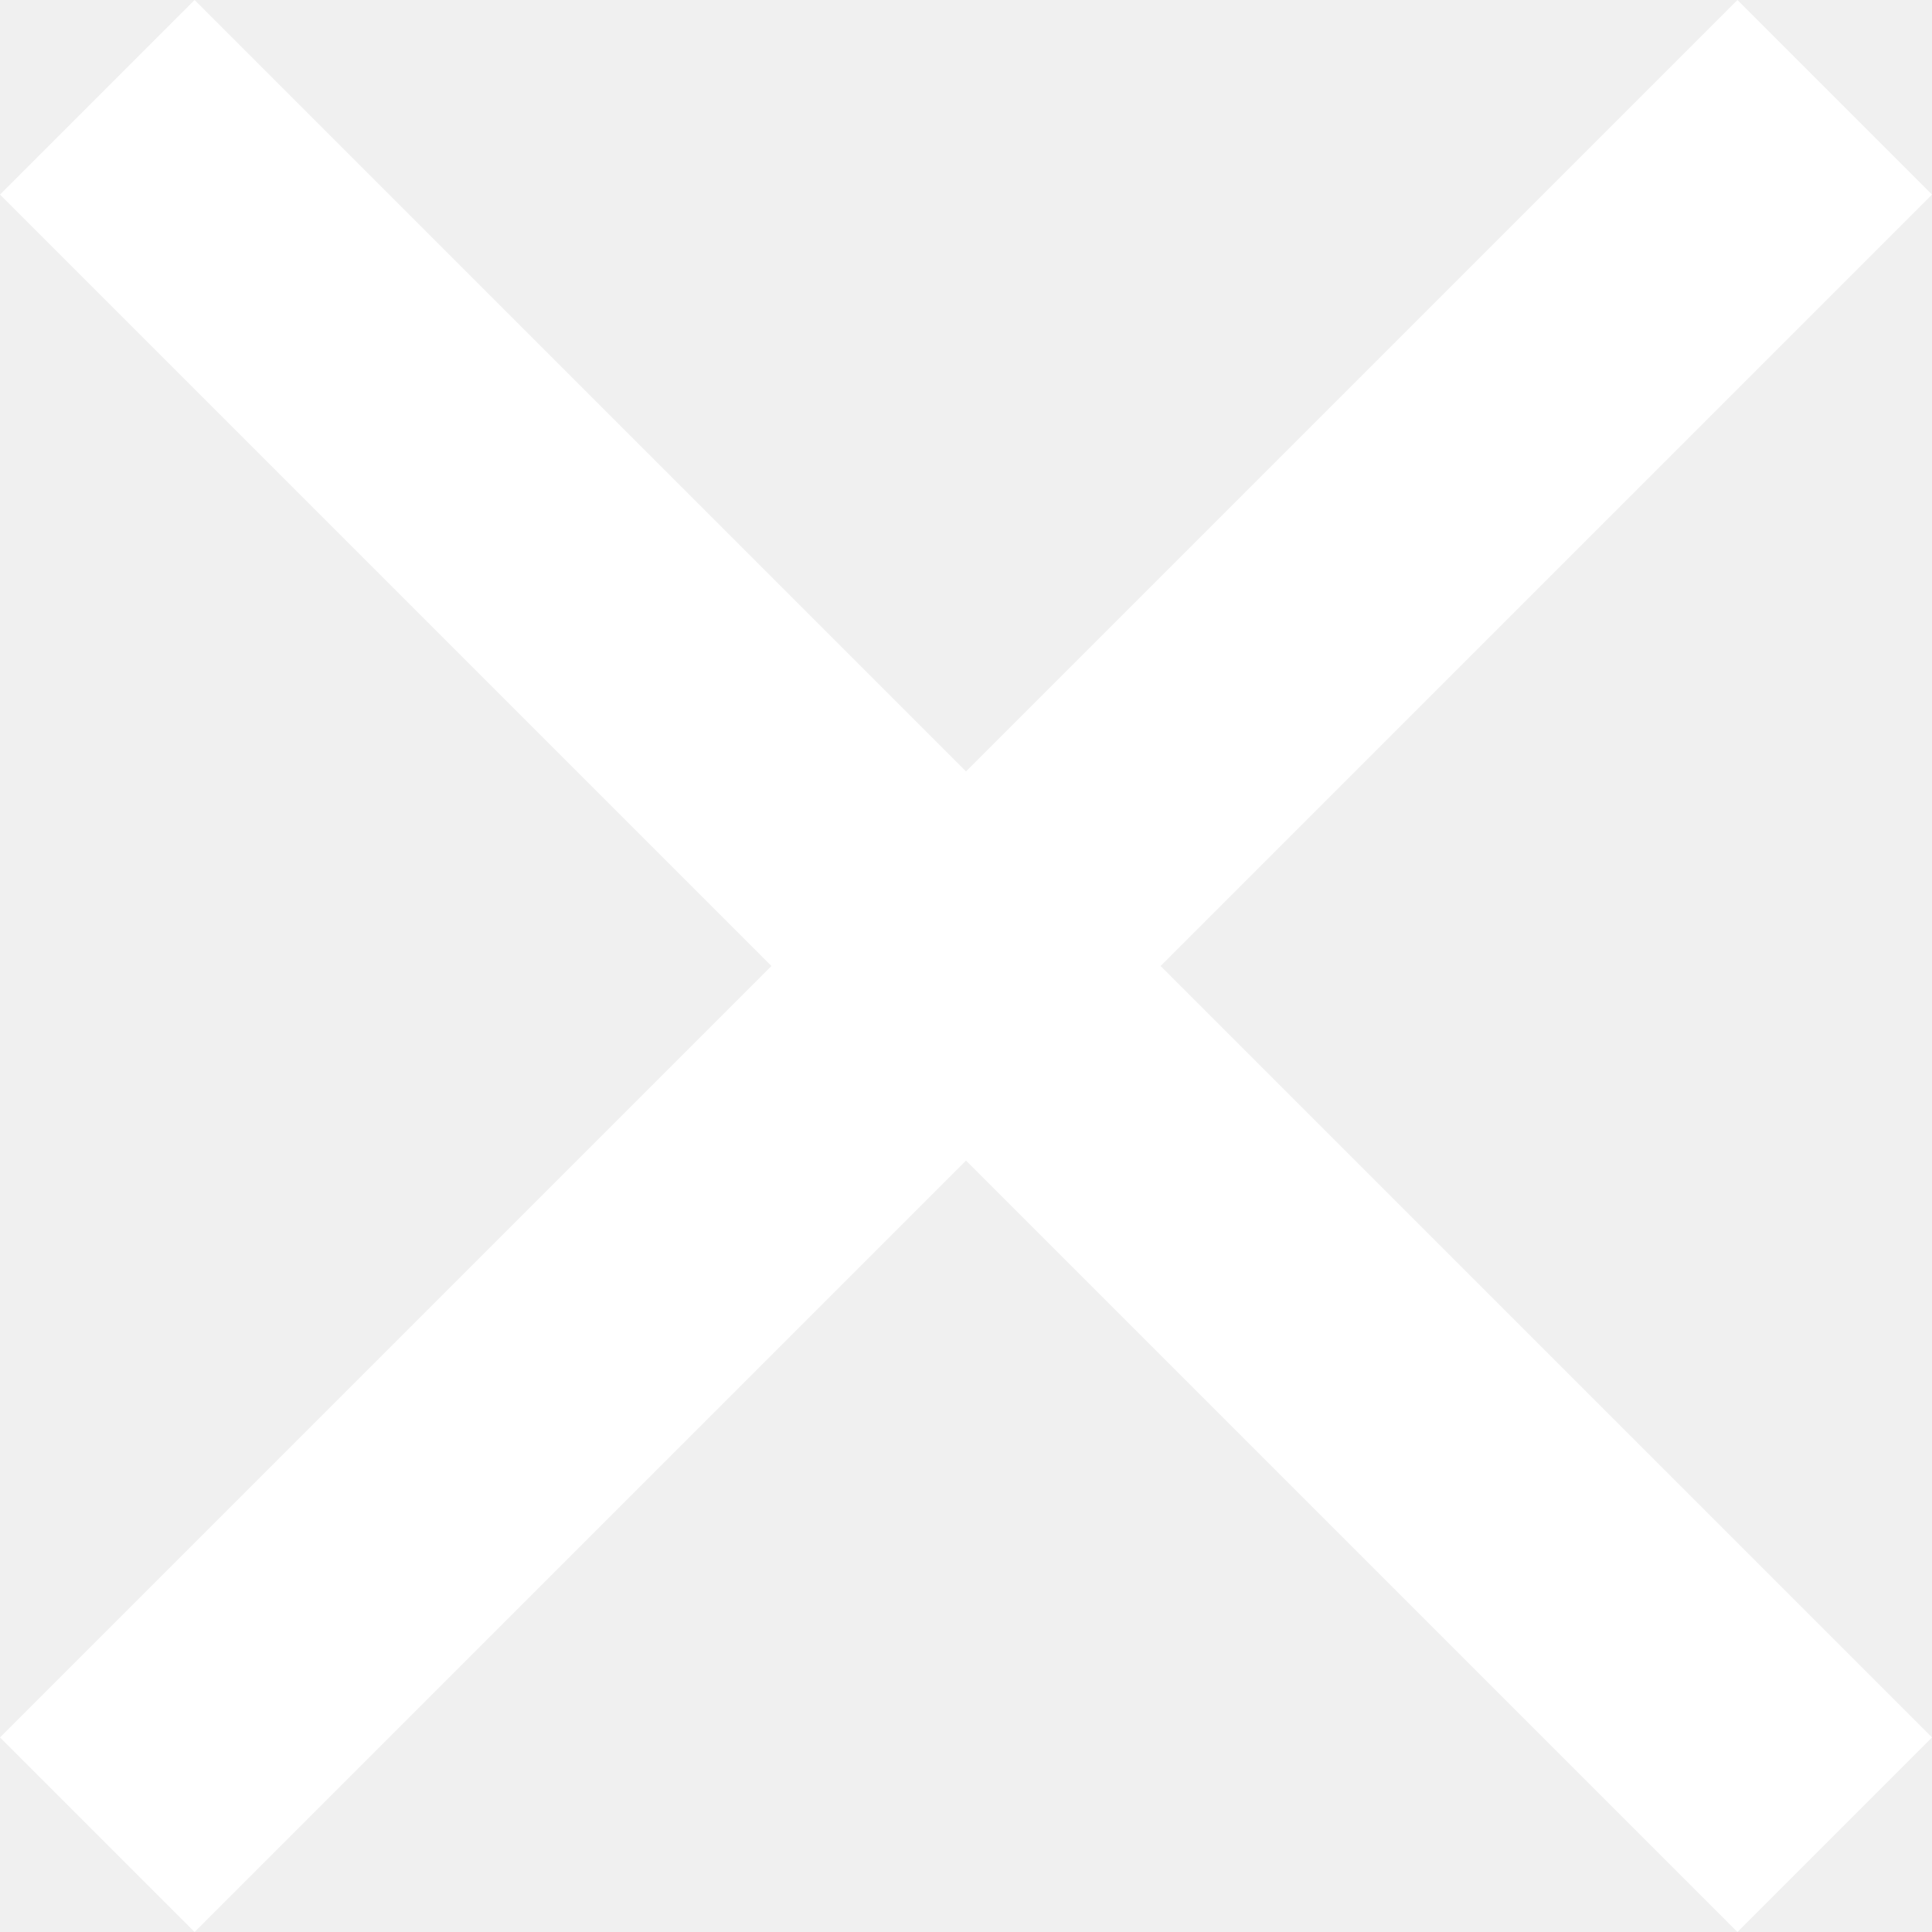
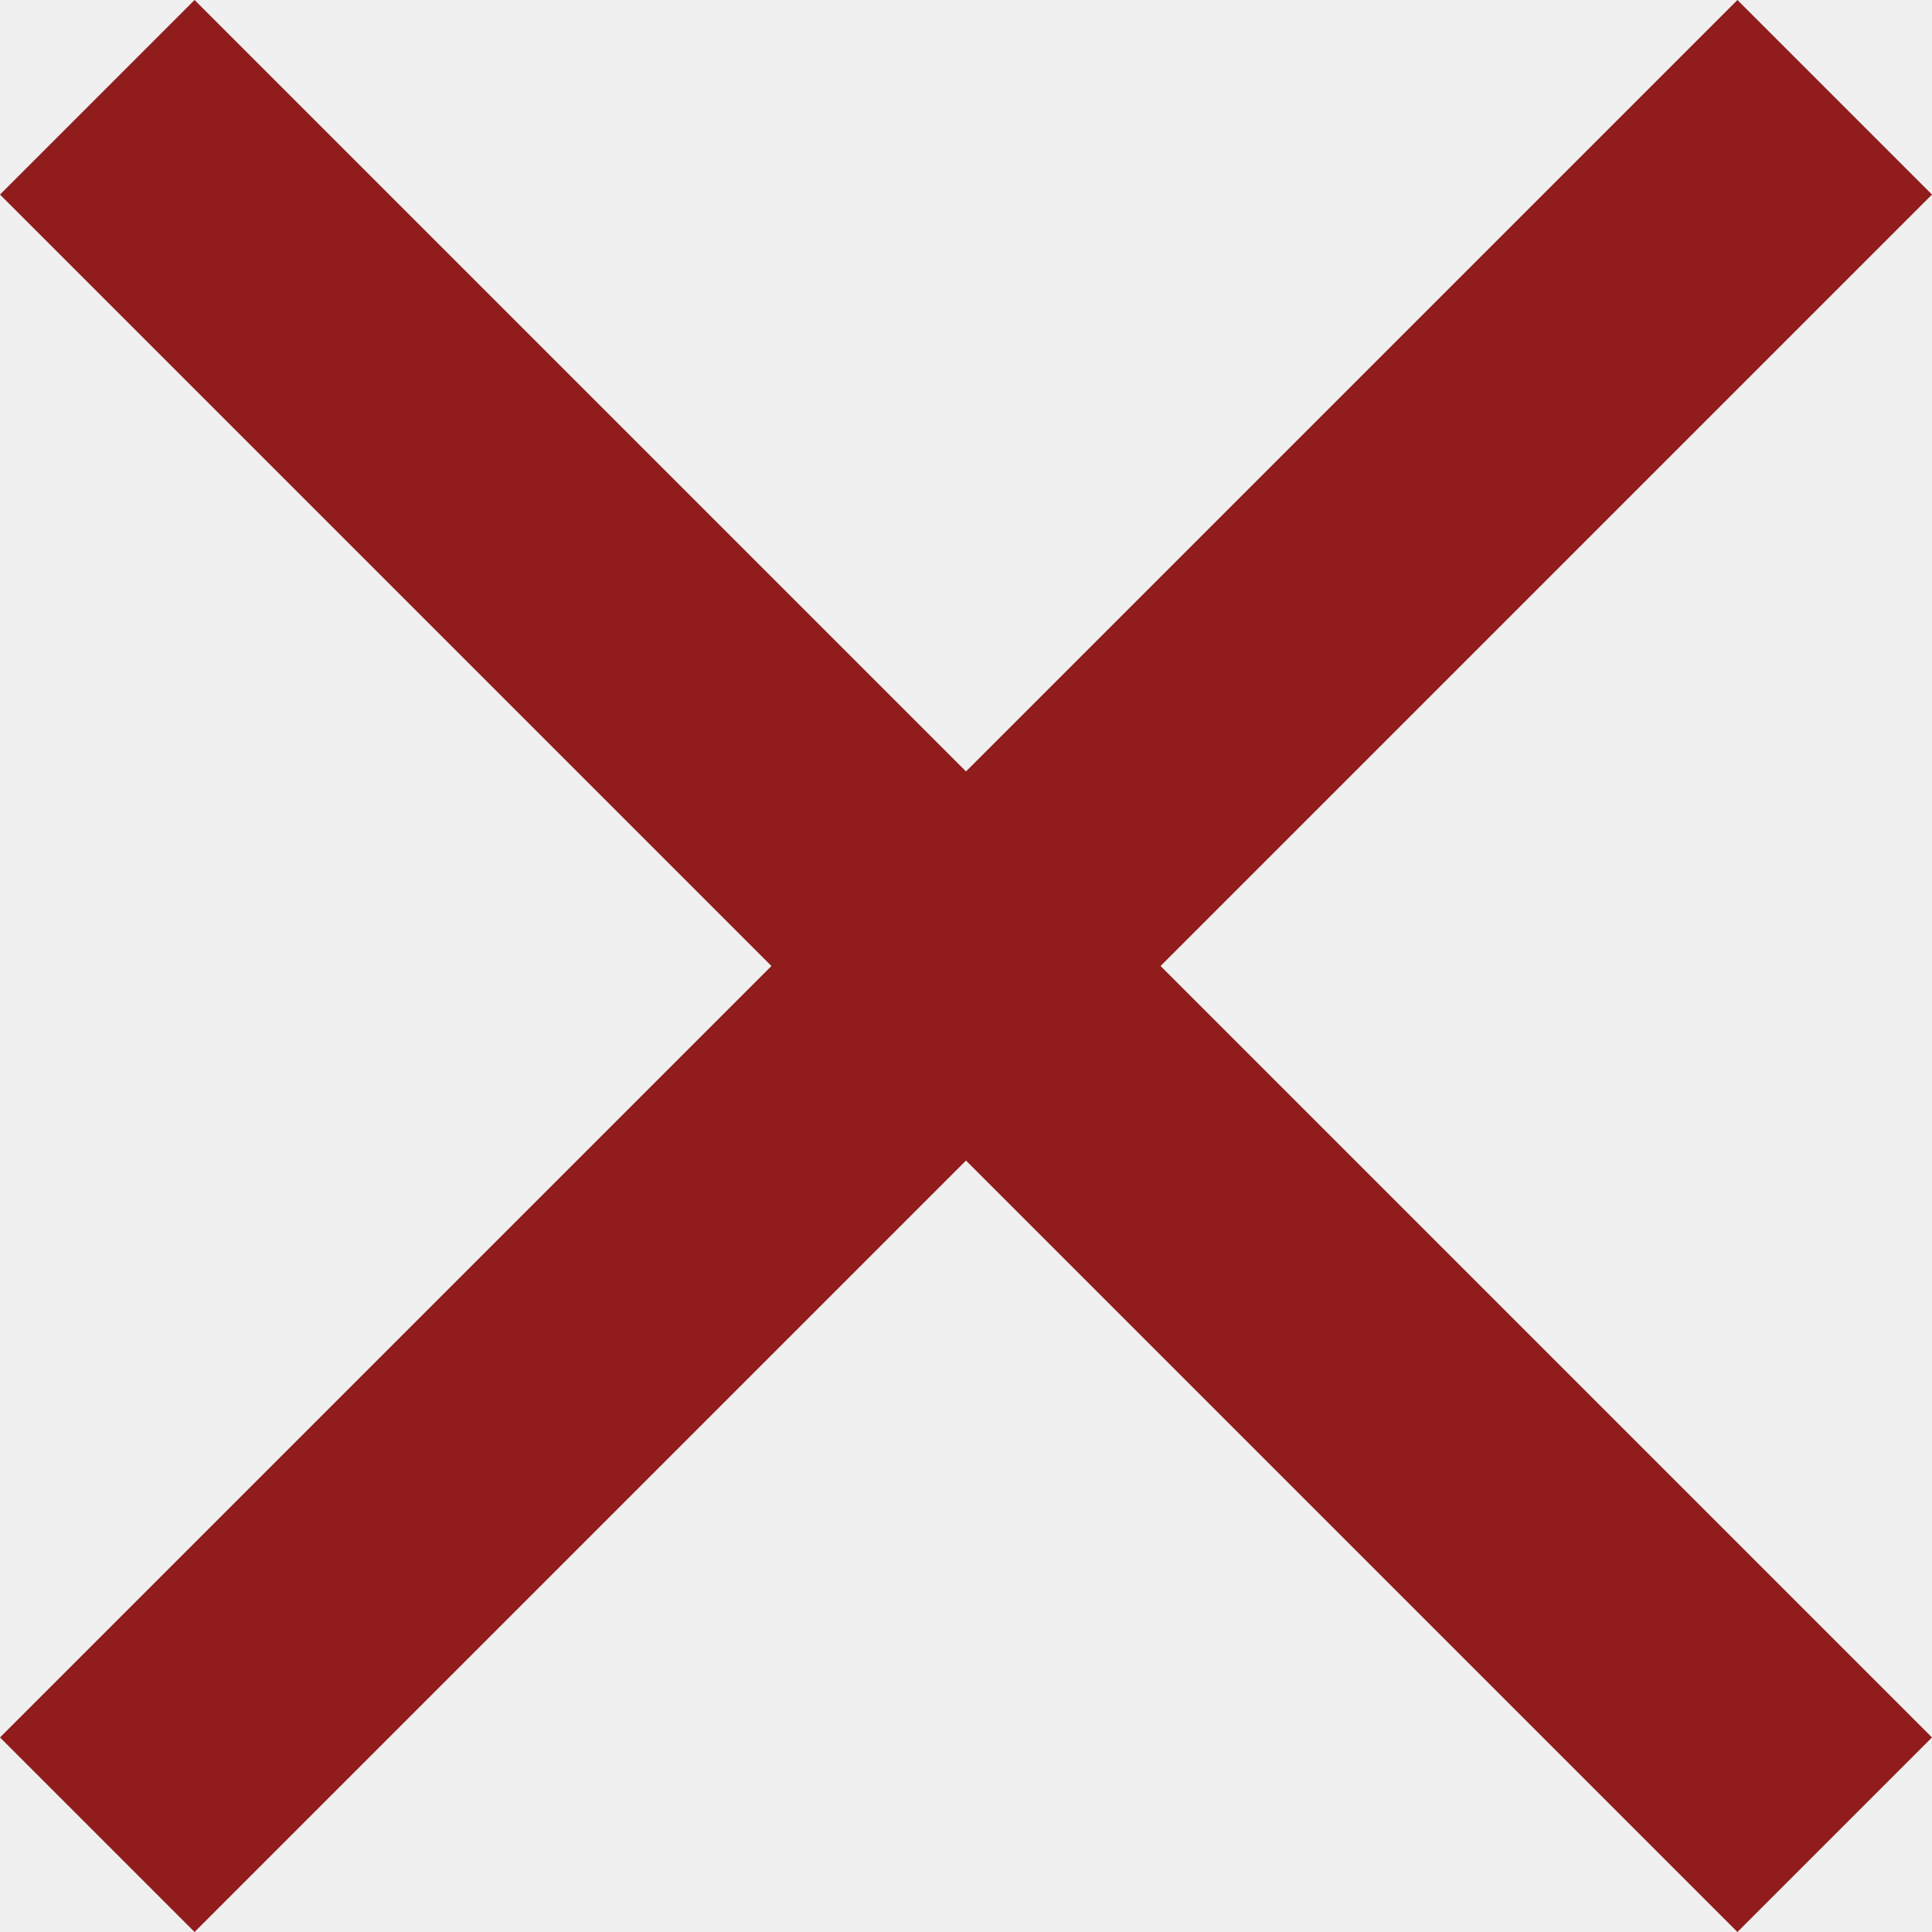
<svg xmlns="http://www.w3.org/2000/svg" width="42" height="42" viewBox="0 0 42 42" fill="none">
-   <path d="M42 4.23L37.77 0L21 16.77L4.23 0L0 4.23L16.77 21L0 37.77L4.23 42L21 25.23L37.77 42L42 37.77L25.23 21L42 4.23Z" fill="white" />
+   <path d="M42 4.23L37.77 0L21 16.77L4.23 0L0 4.23L16.77 21L0 37.77L4.23 42L21 25.23L37.77 42L42 37.77L25.23 21L42 4.23Z" fill="#901C1C" />
</svg>
